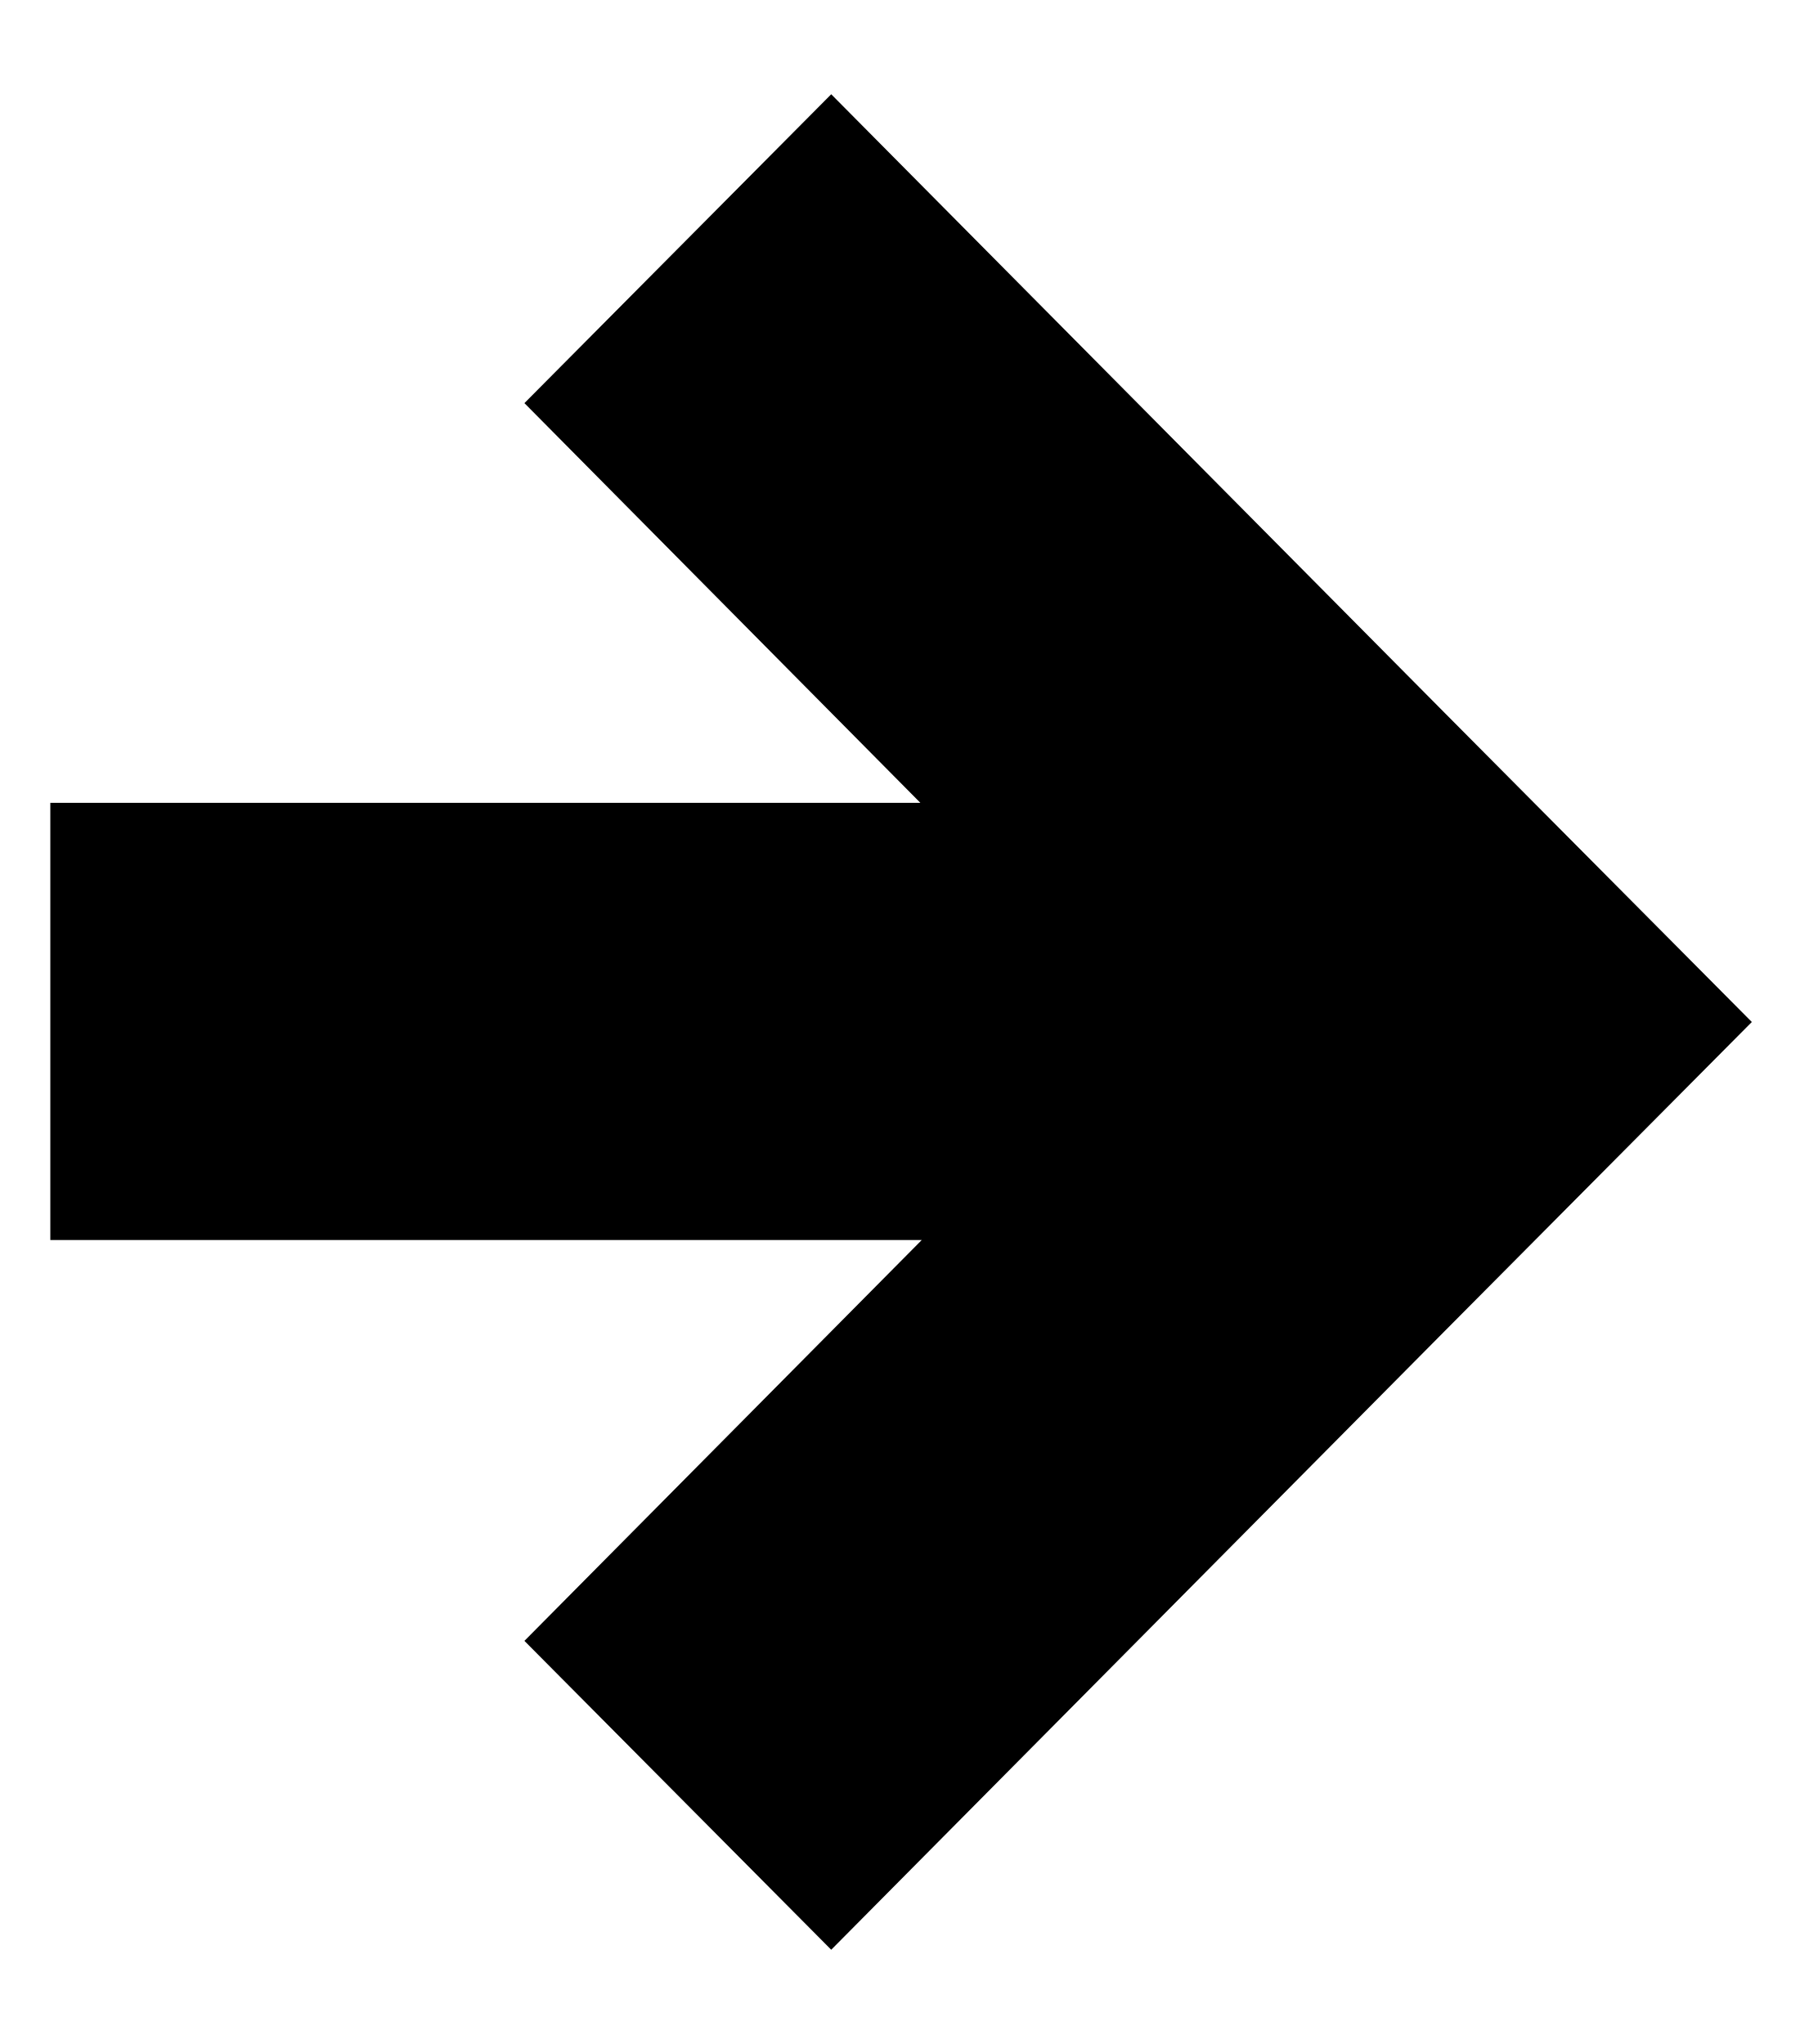
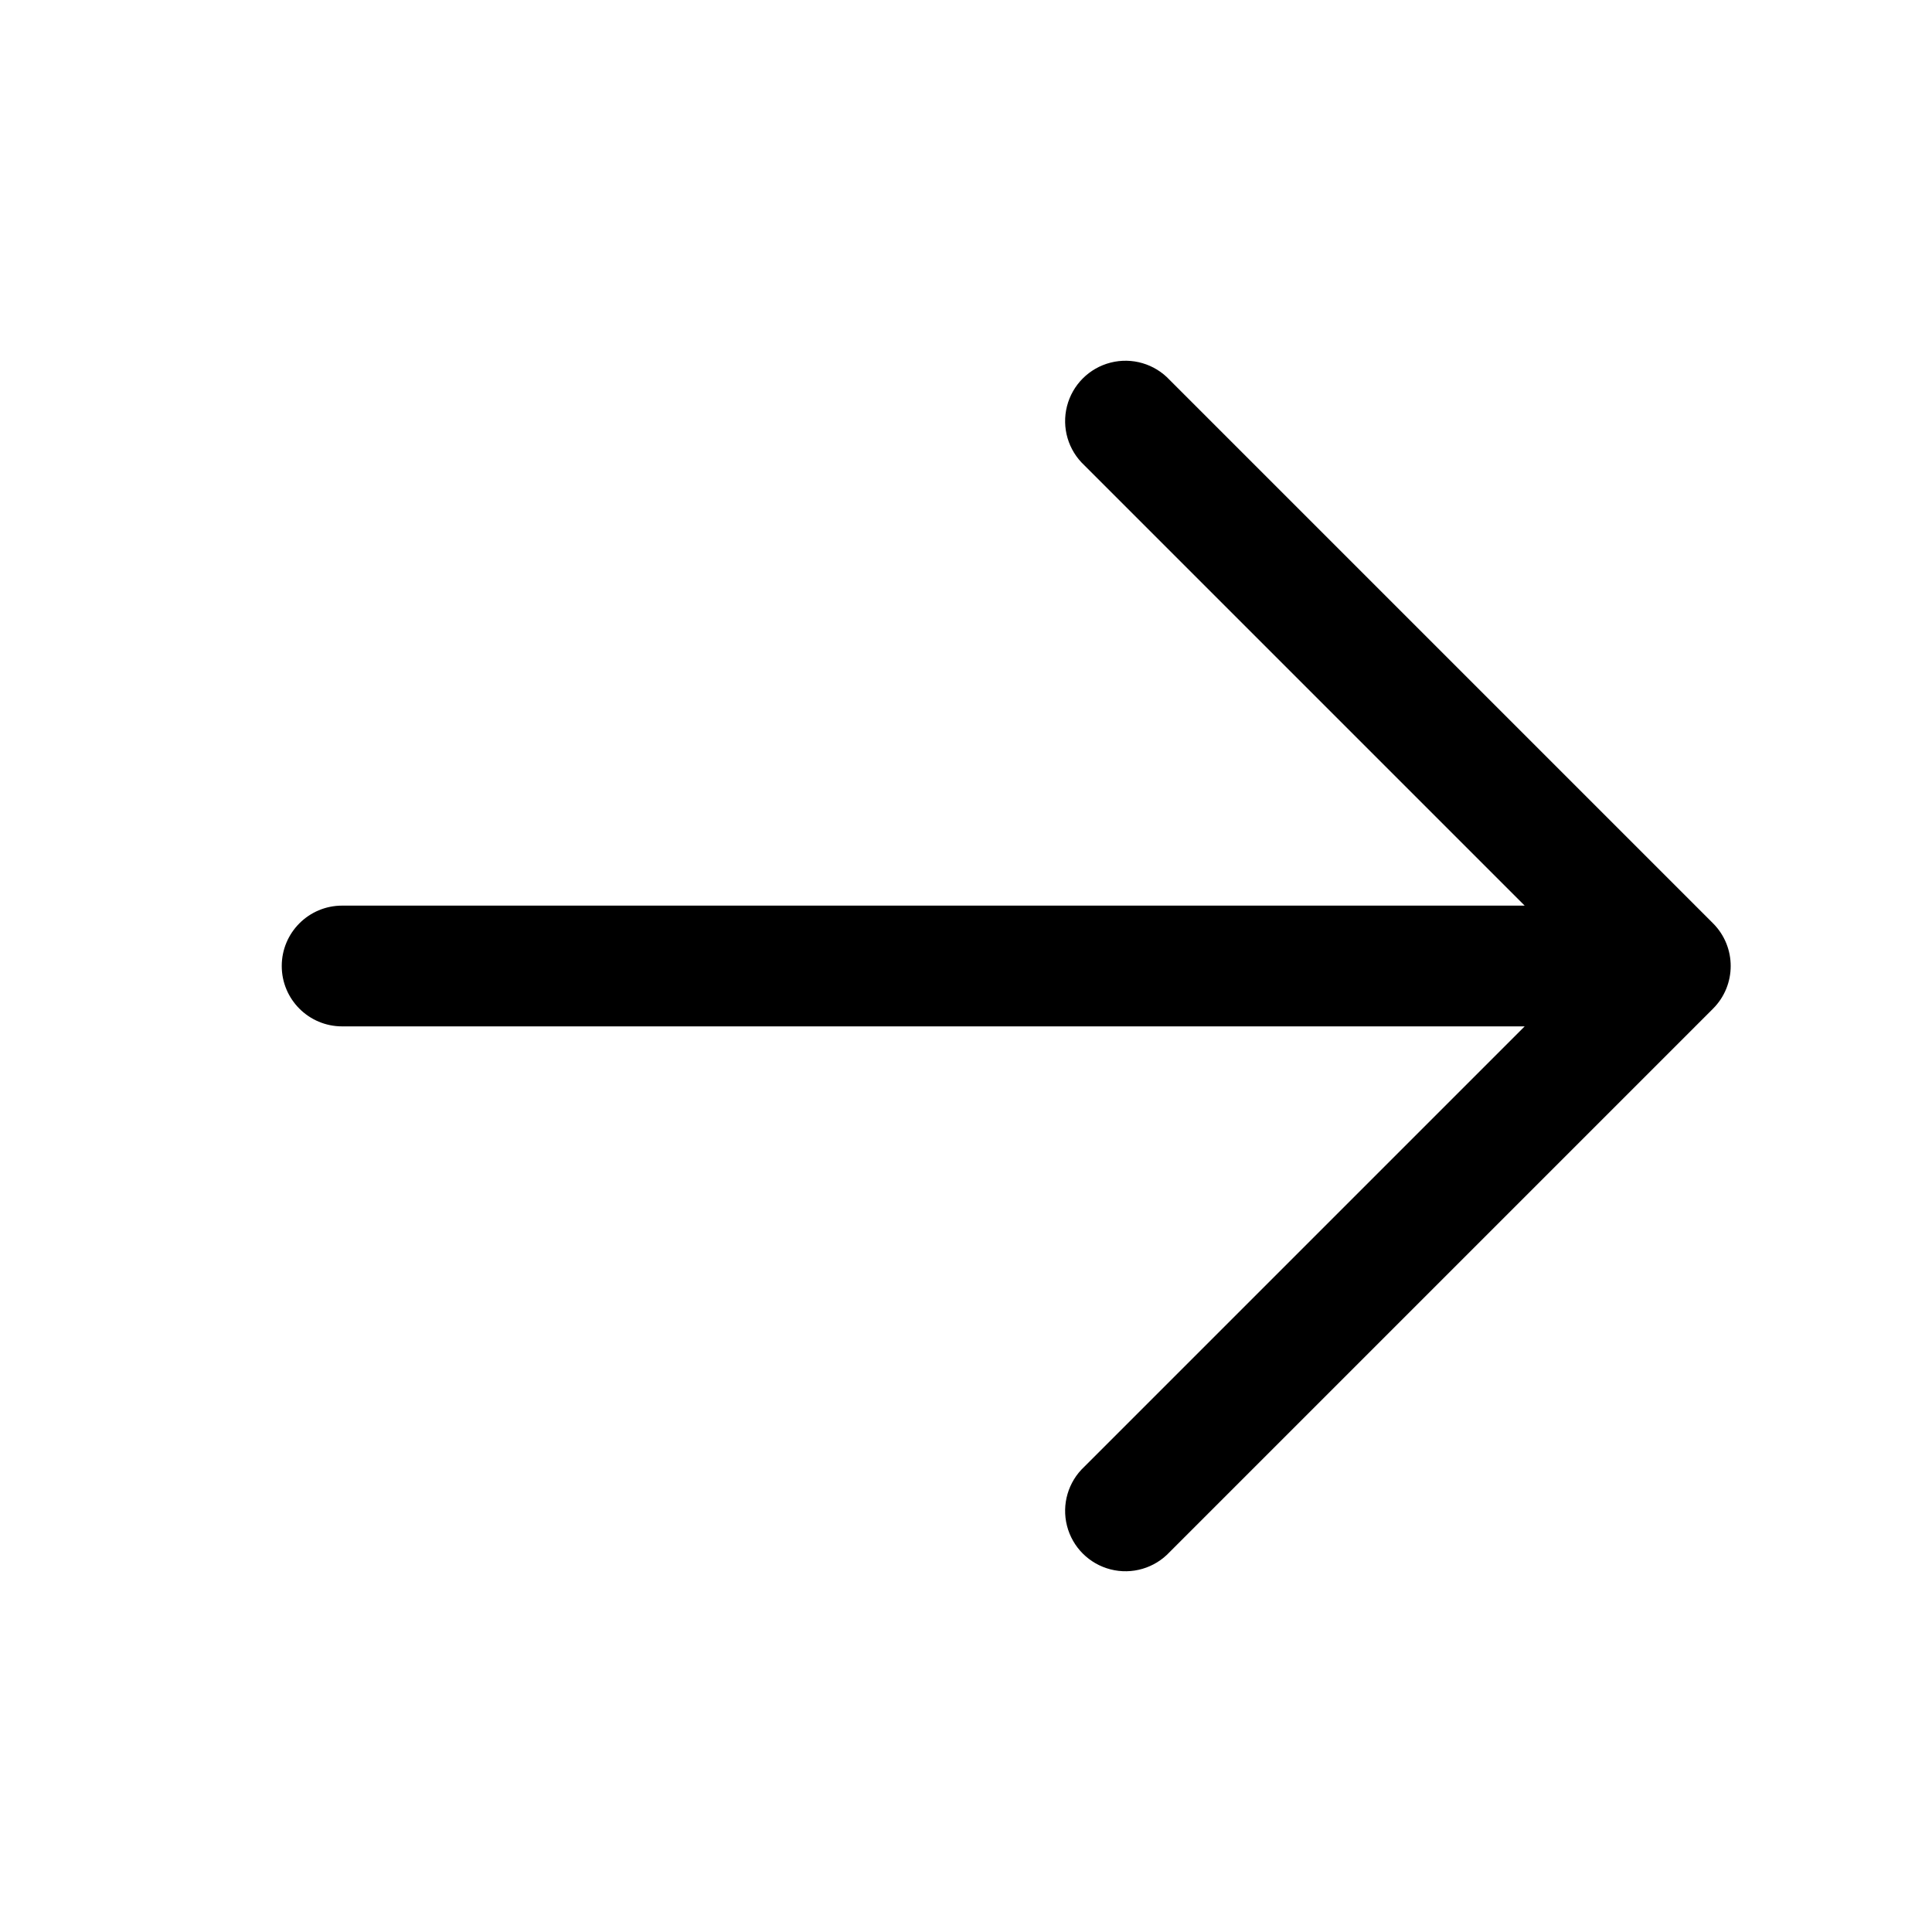
- <svg xmlns="http://www.w3.org/2000/svg" aria-hidden="true" focusable="false" version="1.1" width="16" height="18" viewBox="0 0 16 18">
-   <path d="M983.721 1887.28L983.721 1887.28L986.423 1890L986.423 1890L986.423 1890L983.721 1892.72L983.721 1892.72L978.318 1898.17L975.617 1895.45L979.115 1891.92L971.443 1891.92L971.443 1888.07L979.103 1888.07L975.617 1884.55L978.318 1881.83Z " transform="matrix(1,0,0,1,-971,-1881)" />
+ <svg xmlns="http://www.w3.org/2000/svg" viewBox="0 0 24 24" aria-hidden="true" fill="currentColor">
+   <path d="m21.28 12.53-6.75 6.75a.75.75 0 1 1-1.06-1.06l5.47-5.47H4.25a.75.75 0 0 1 0-1.5h14.69l-5.47-5.47a.75.75 0 1 1 1.06-1.06l6.75 6.75a.75.75 0 0 1 0 1.06" />
</svg>
